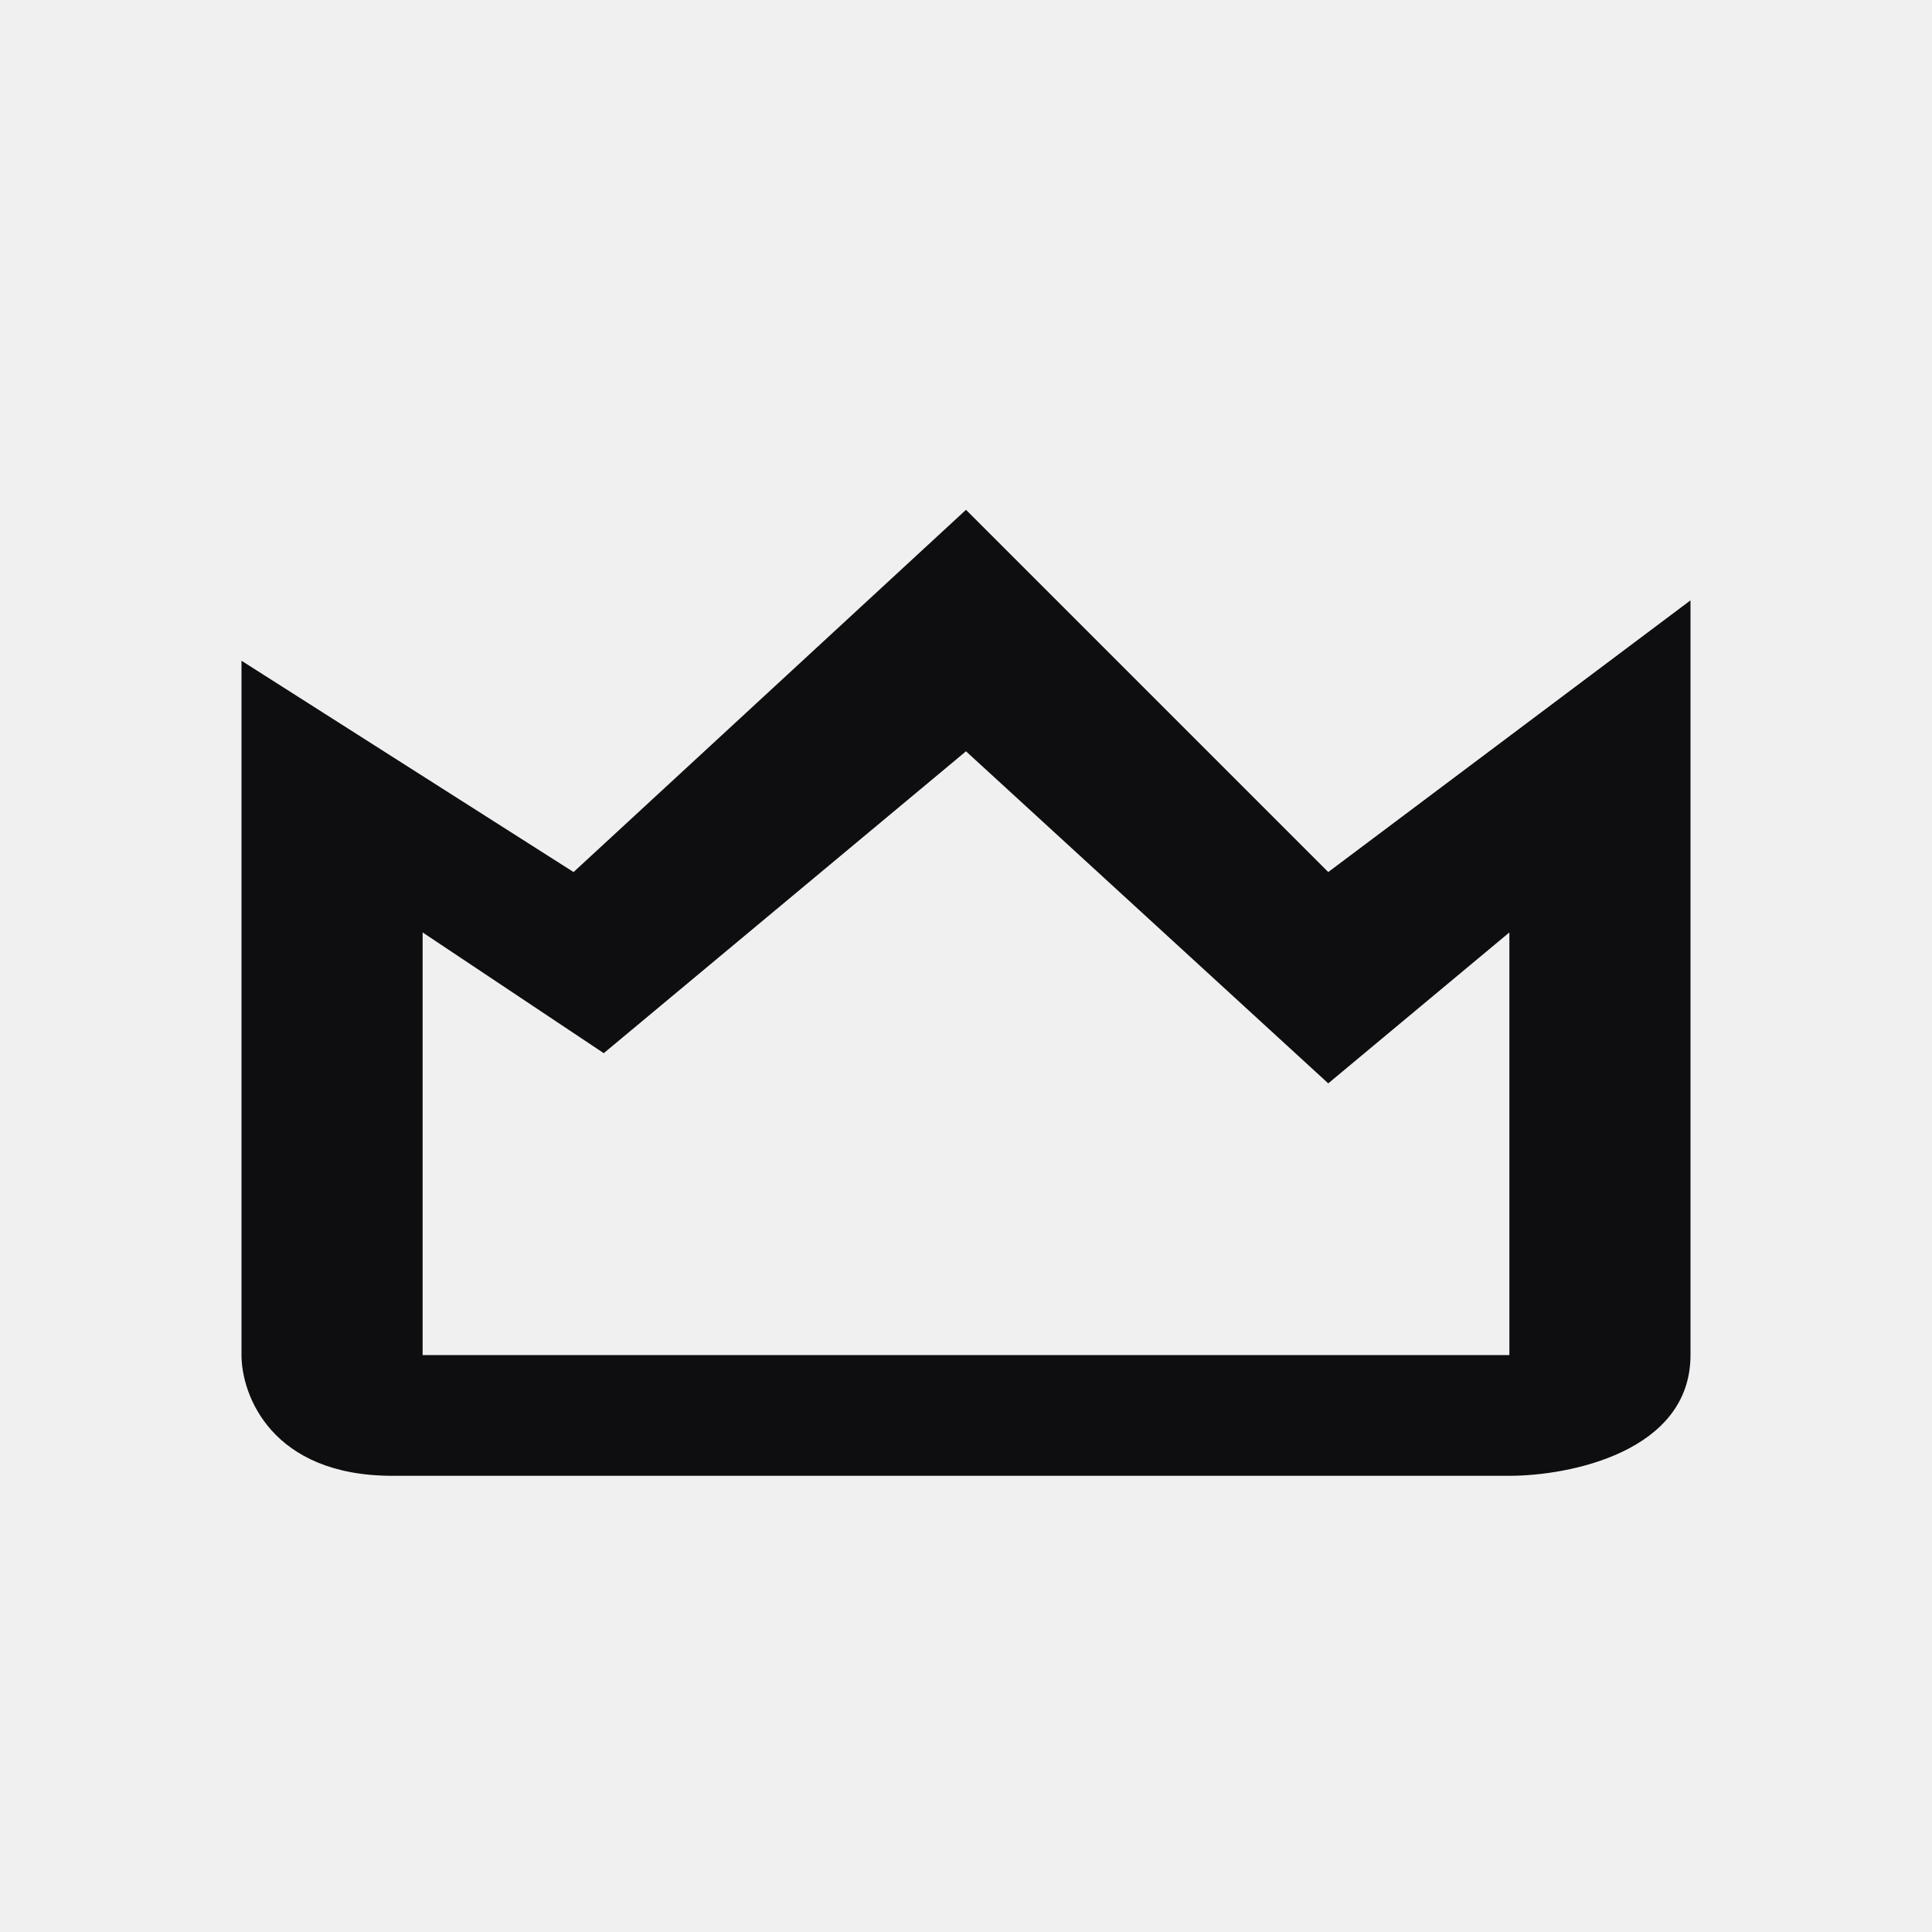
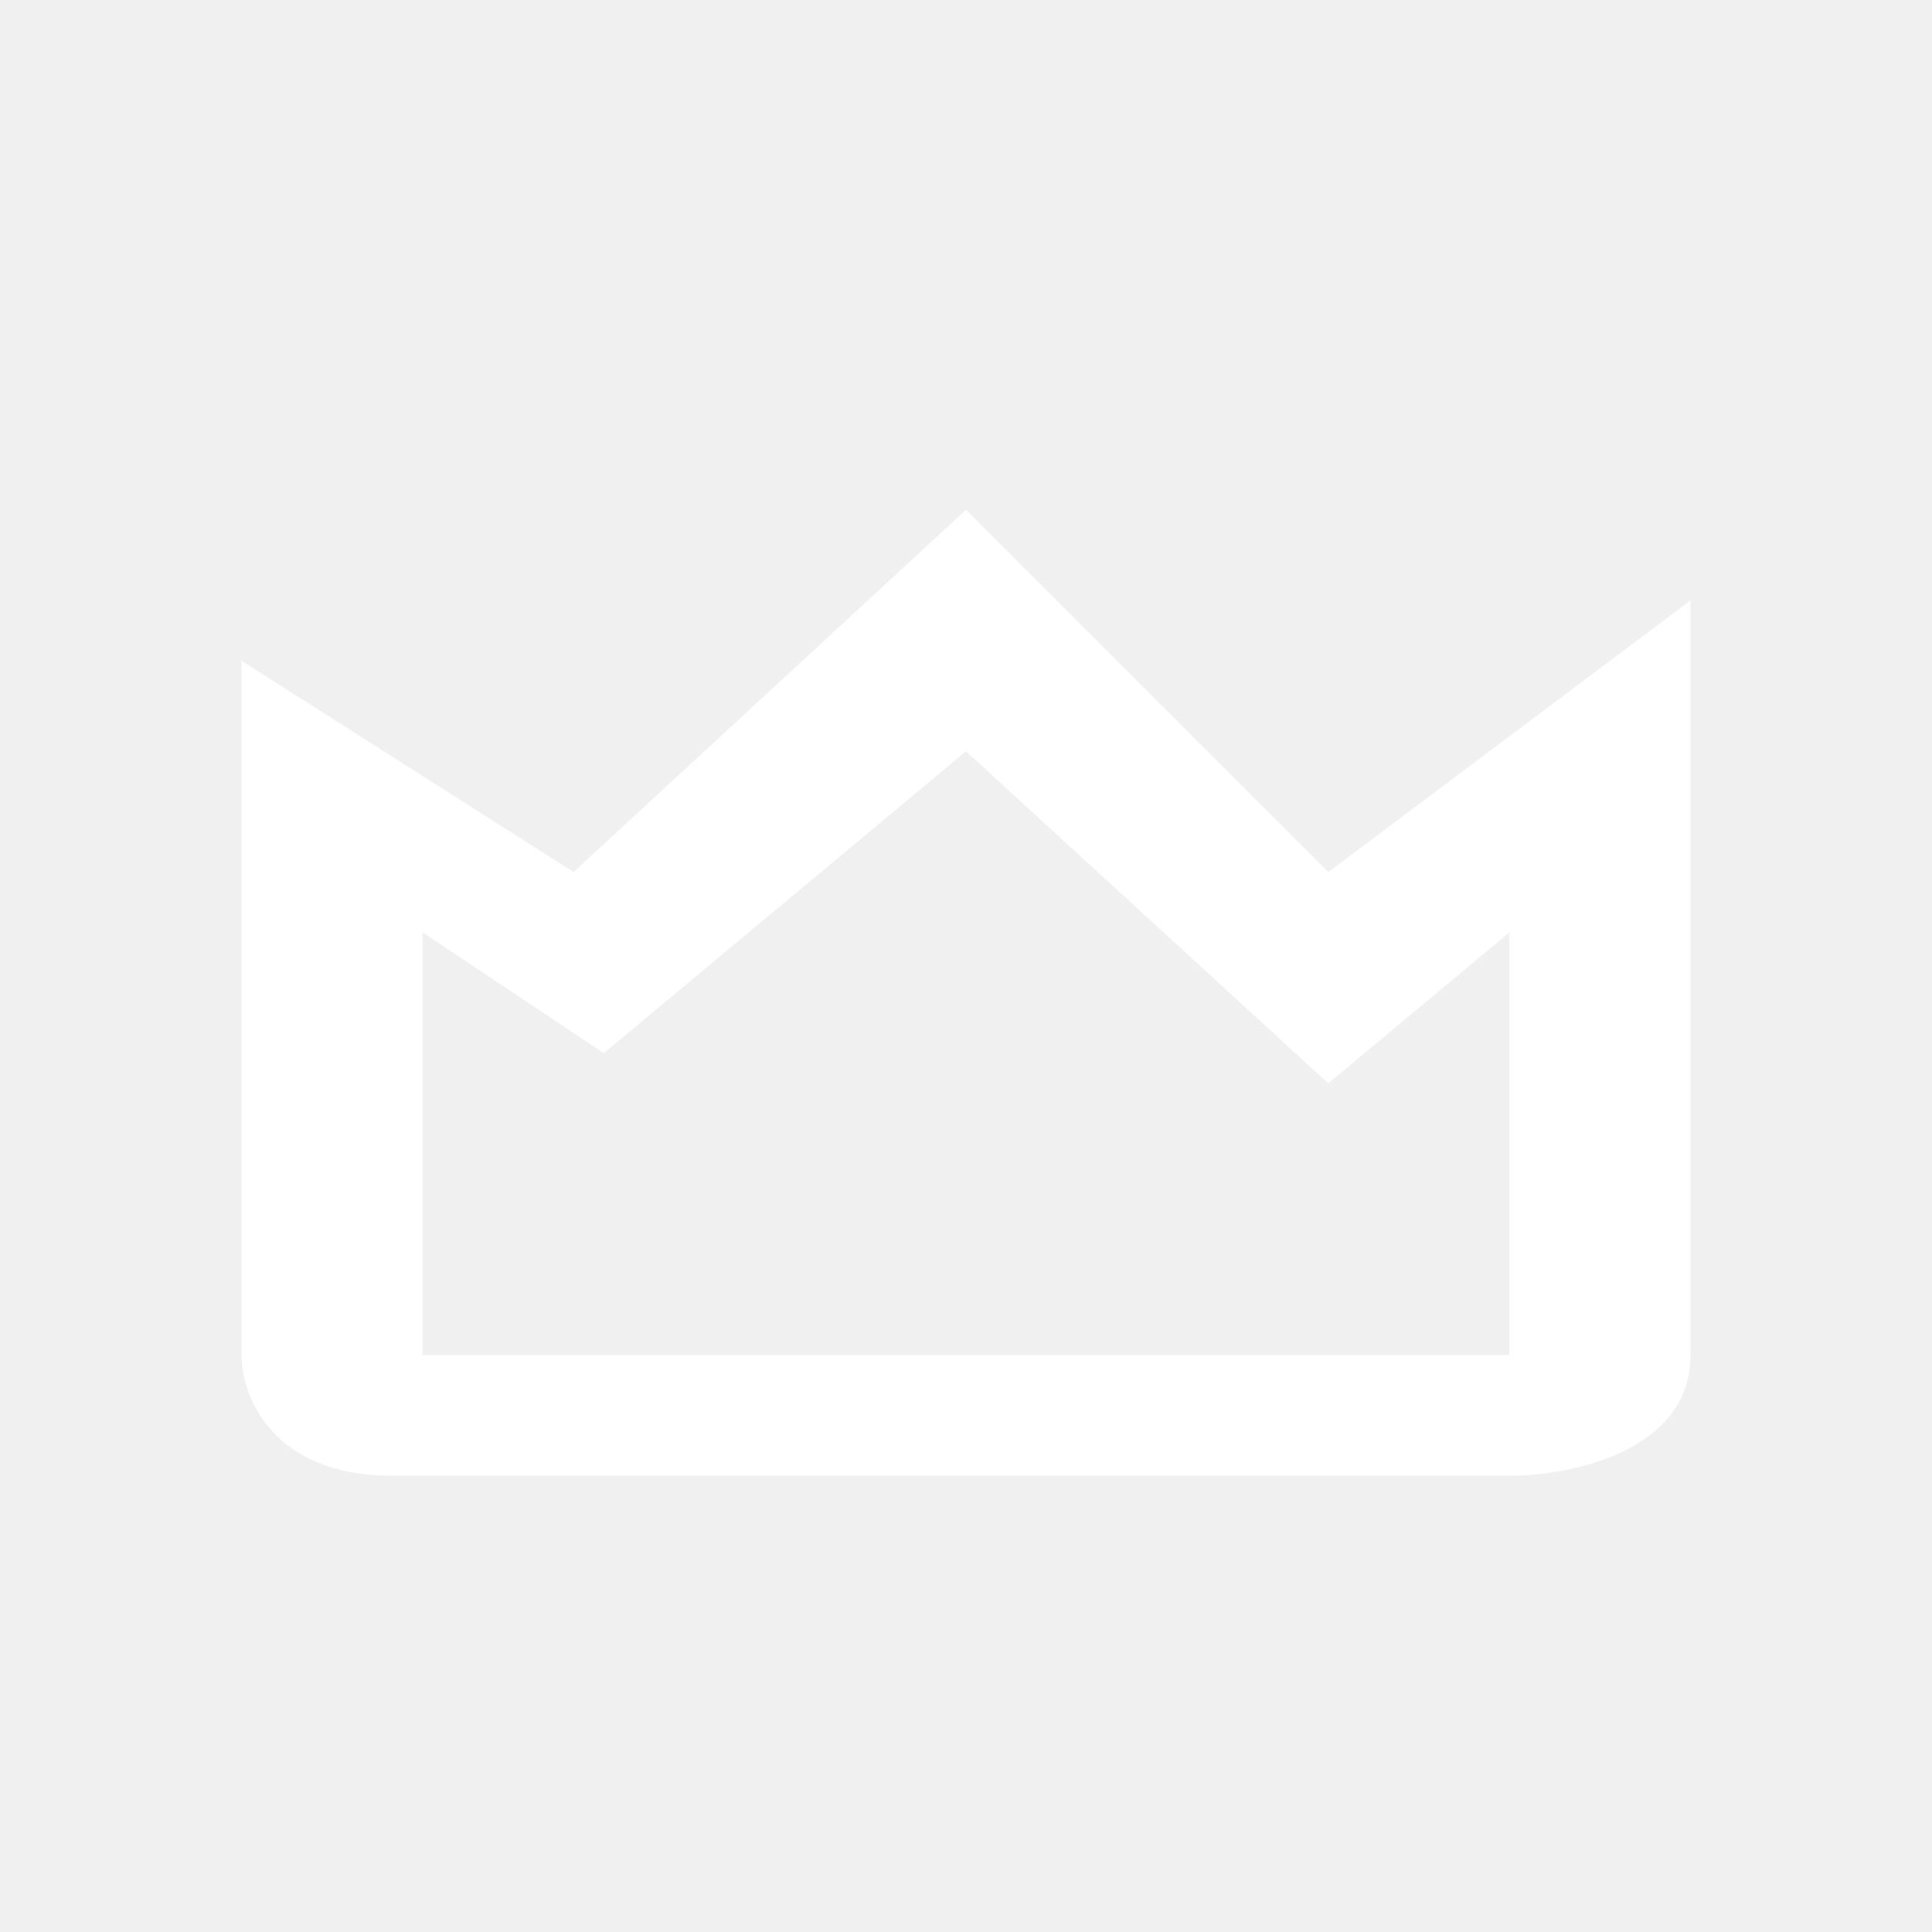
<svg xmlns="http://www.w3.org/2000/svg" width="24" height="24" viewBox="0 0 24 24" fill="none">
-   <path fill-rule="evenodd" clip-rule="evenodd" d="M3 8.208V16.833C3 17.333 3.375 18.333 4.875 18.333H18.75C19.5 18.333 21 18.033 21 16.833V7.458L16.5 10.833L12 6.333L7.125 10.833L3 8.208ZM5.25 11.583V16.833H18.75V11.583L16.5 13.458L12 9.333L7.5 13.083L5.25 11.583Z" fill="#0E0E10" />
+   <path fill-rule="evenodd" clip-rule="evenodd" d="M3 8.208V16.833C3 17.333 3.375 18.333 4.875 18.333H18.75C19.5 18.333 21 18.033 21 16.833V7.458L16.5 10.833L12 6.333L7.125 10.833L3 8.208ZM5.25 11.583V16.833H18.75V11.583L16.5 13.458L12 9.333L7.5 13.083L5.25 11.583Z" fill="#ffffff" />
</svg>
